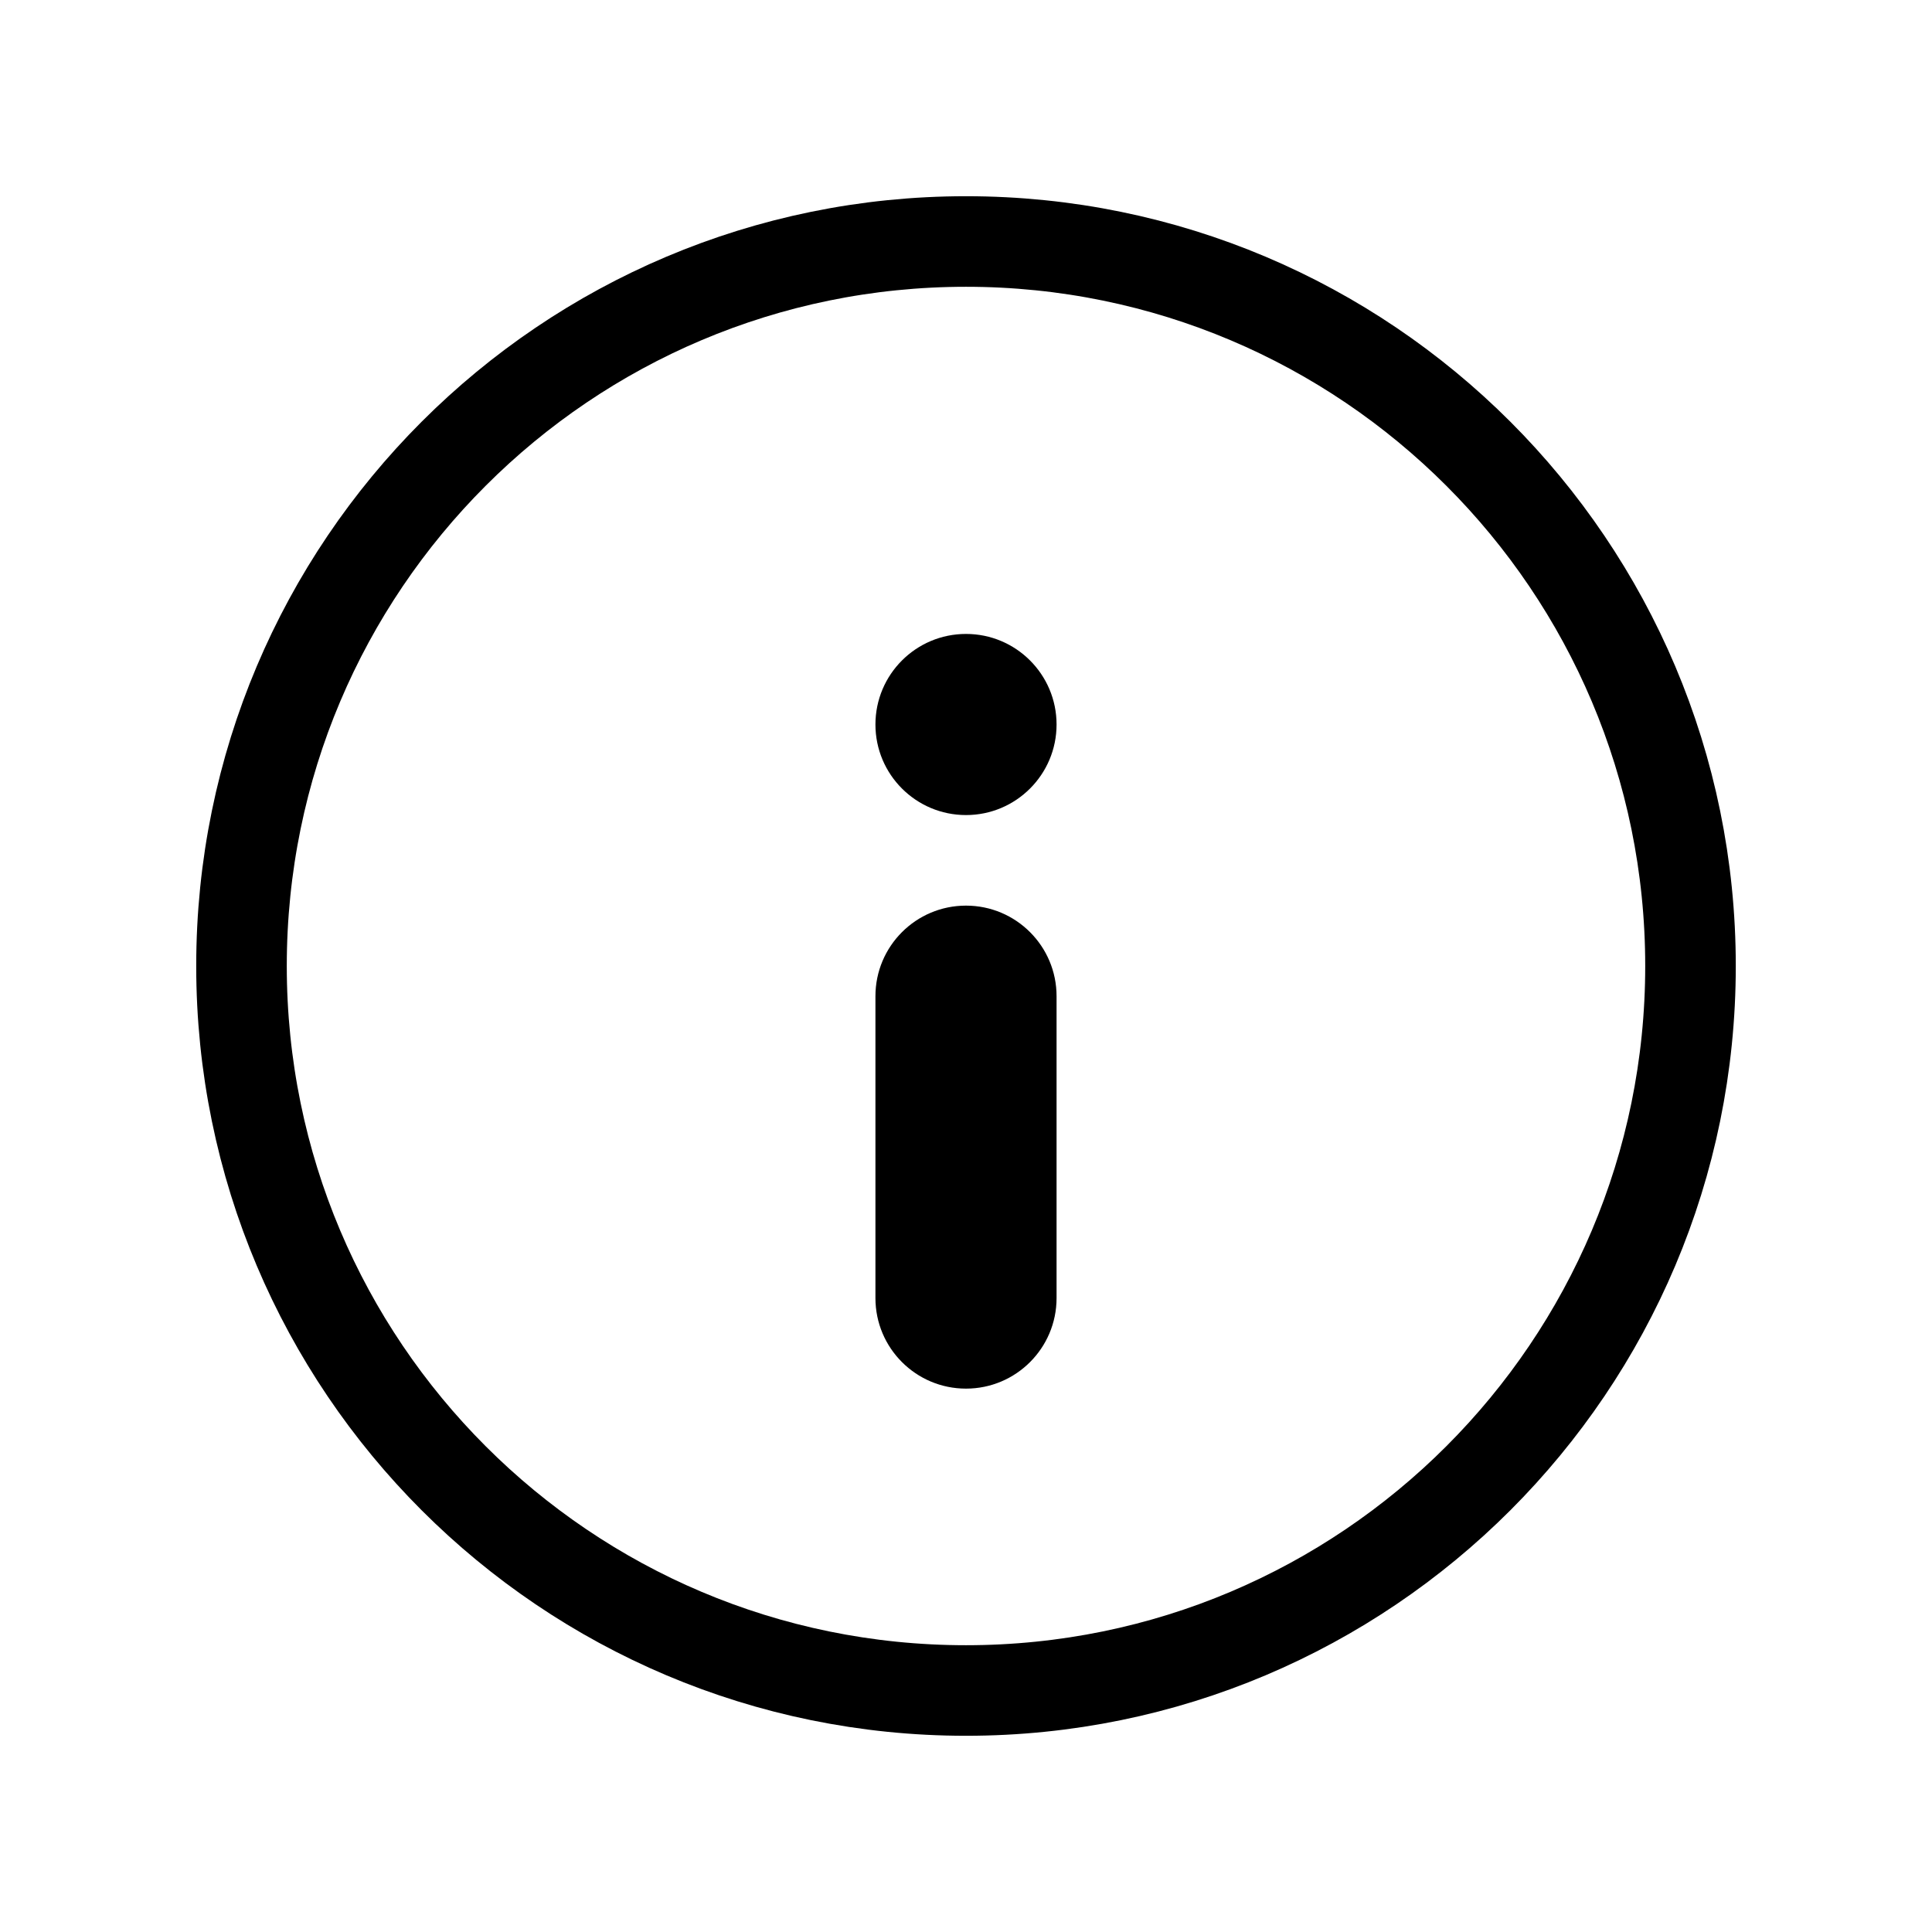
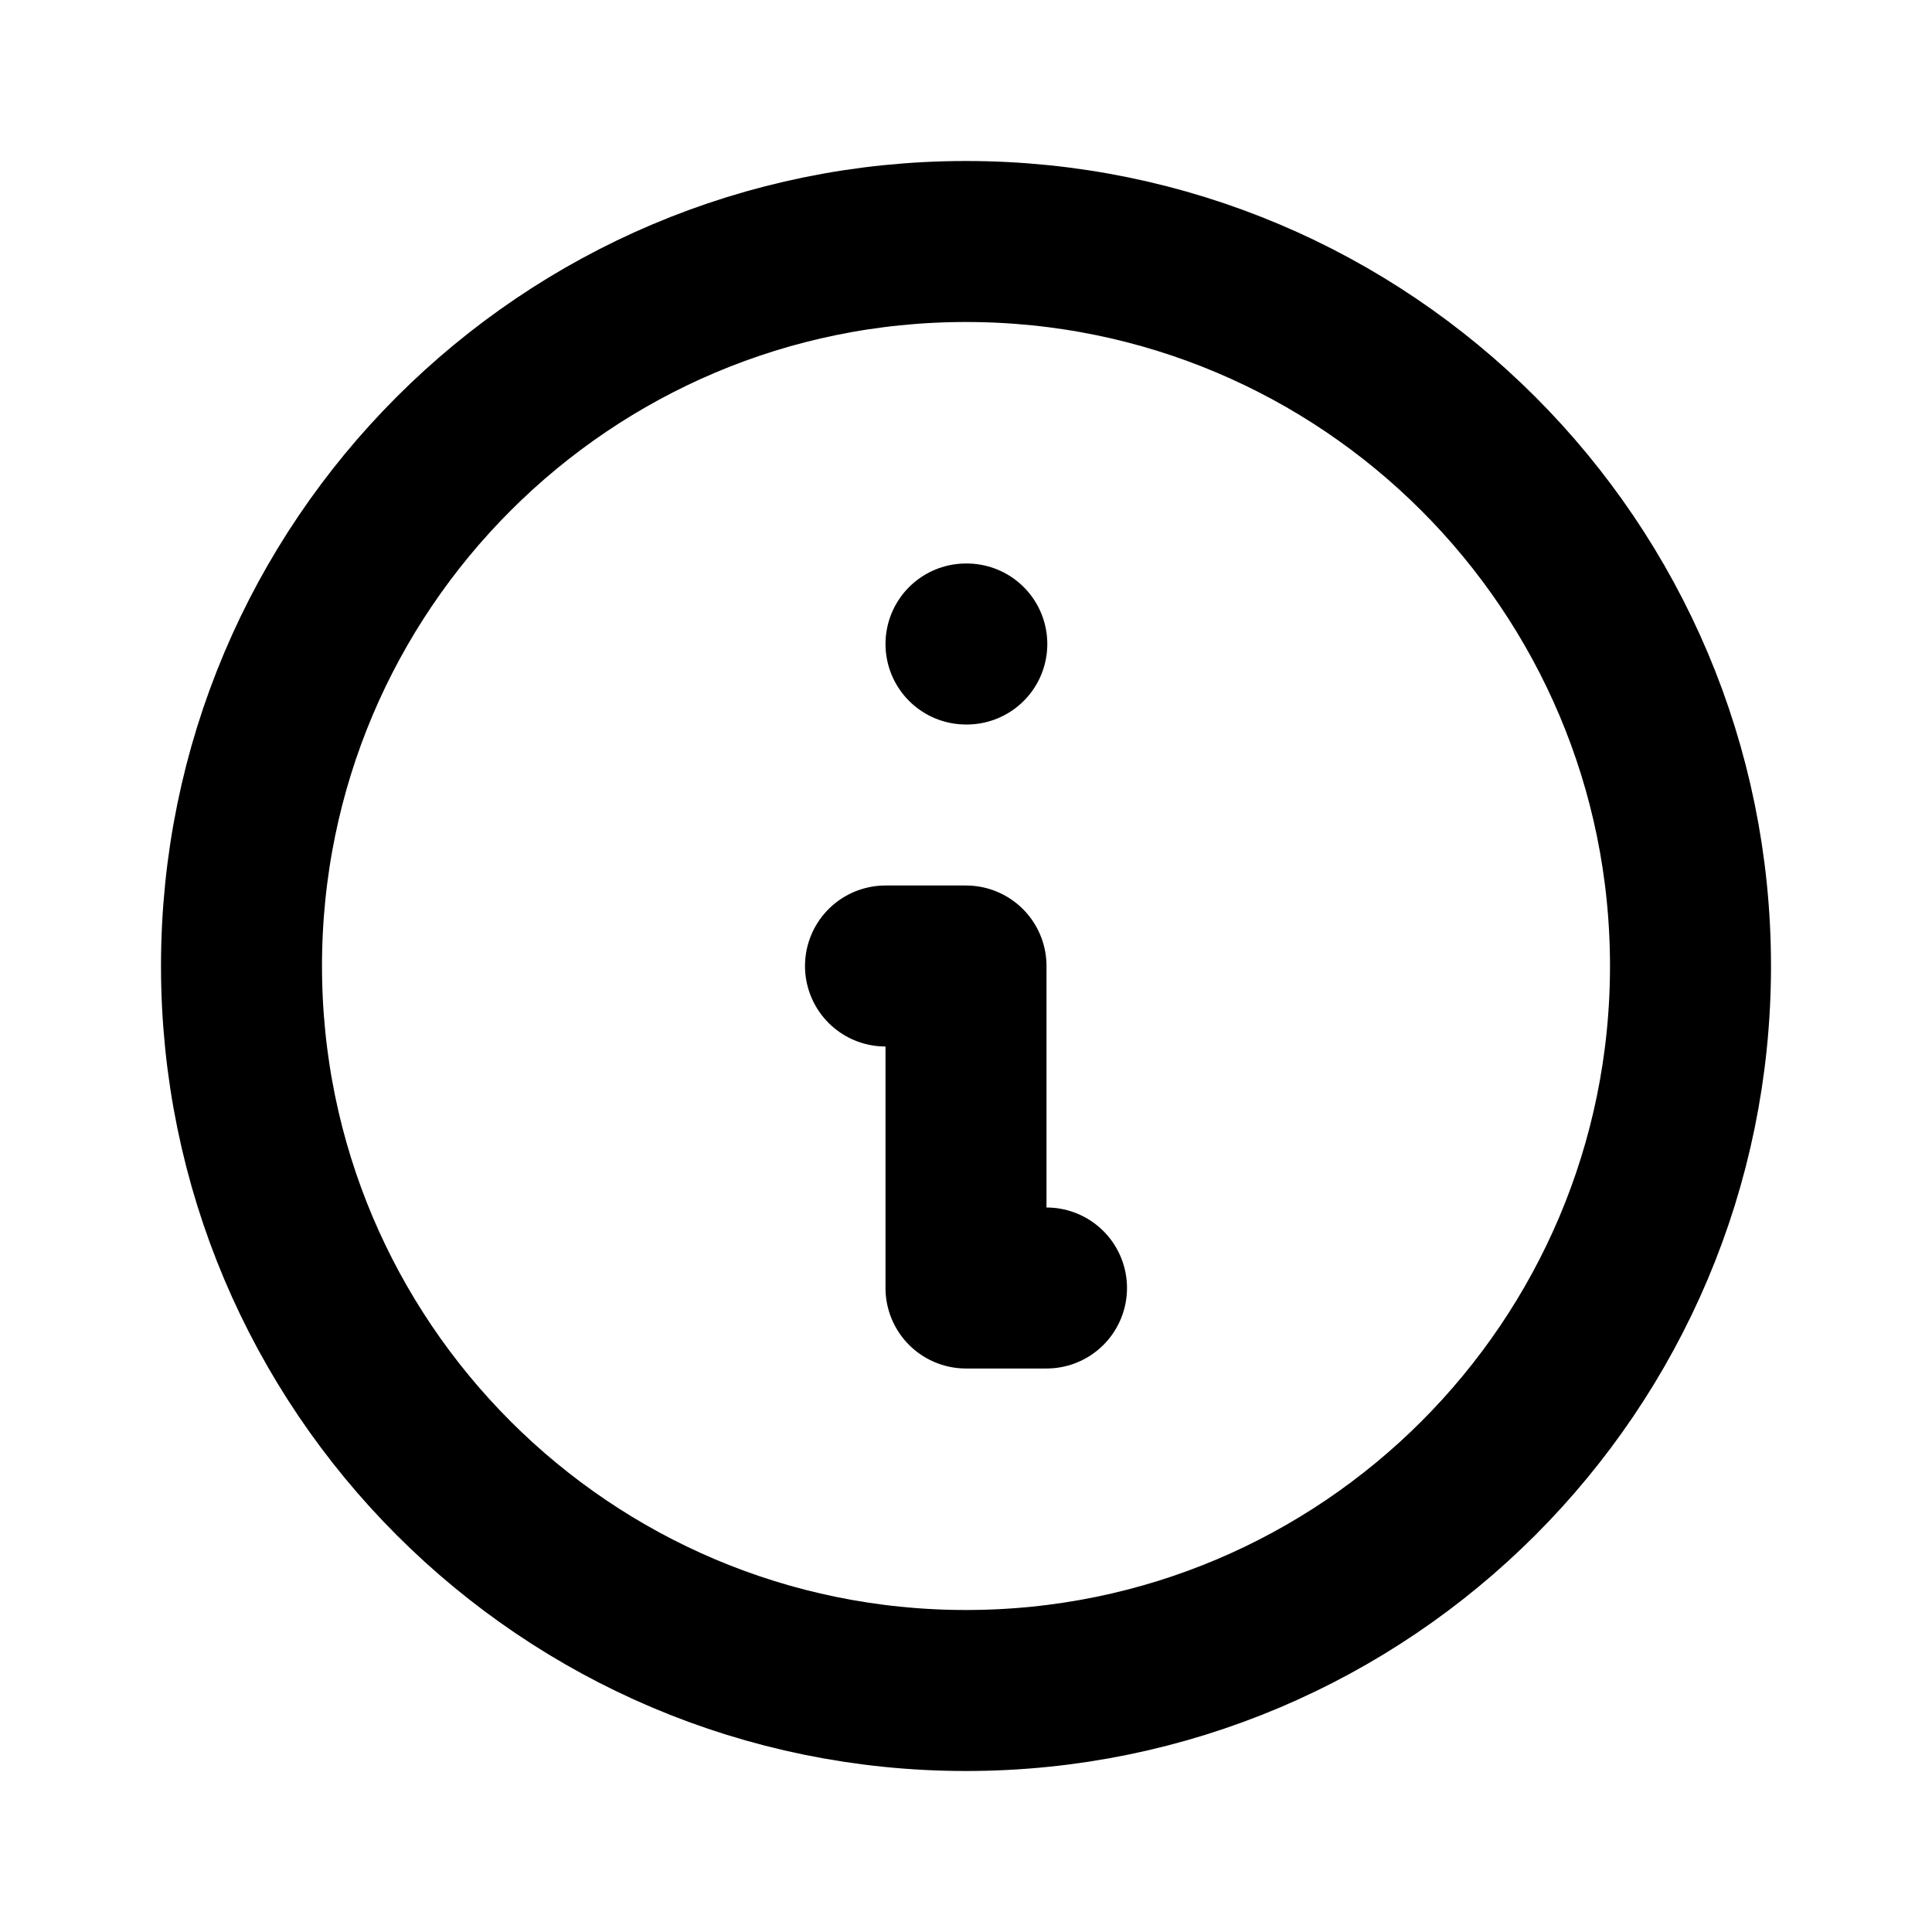
- <svg xmlns="http://www.w3.org/2000/svg" width="64" height="64" viewBox="0 0 64 64" fill="none">
-   <circle cx="32" cy="32" r="24" stroke="black" stroke-width="3" fill="none" />
-   <circle cx="32" cy="24" r="3" fill="black" />
-   <rect x="29" y="30" width="6" height="16" rx="3" fill="black" />
+ <svg xmlns="http://www.w3.org/2000/svg" fill="none" viewBox="0 0 24 24" stroke="currentColor">
+   <path stroke-linecap="round" stroke-linejoin="round" stroke-width="2" d="M13 16h-1v-4h-1m1-4h.01M21 12a9 9 0 11-18 0 9 9 0 0118 0z" />
</svg>
